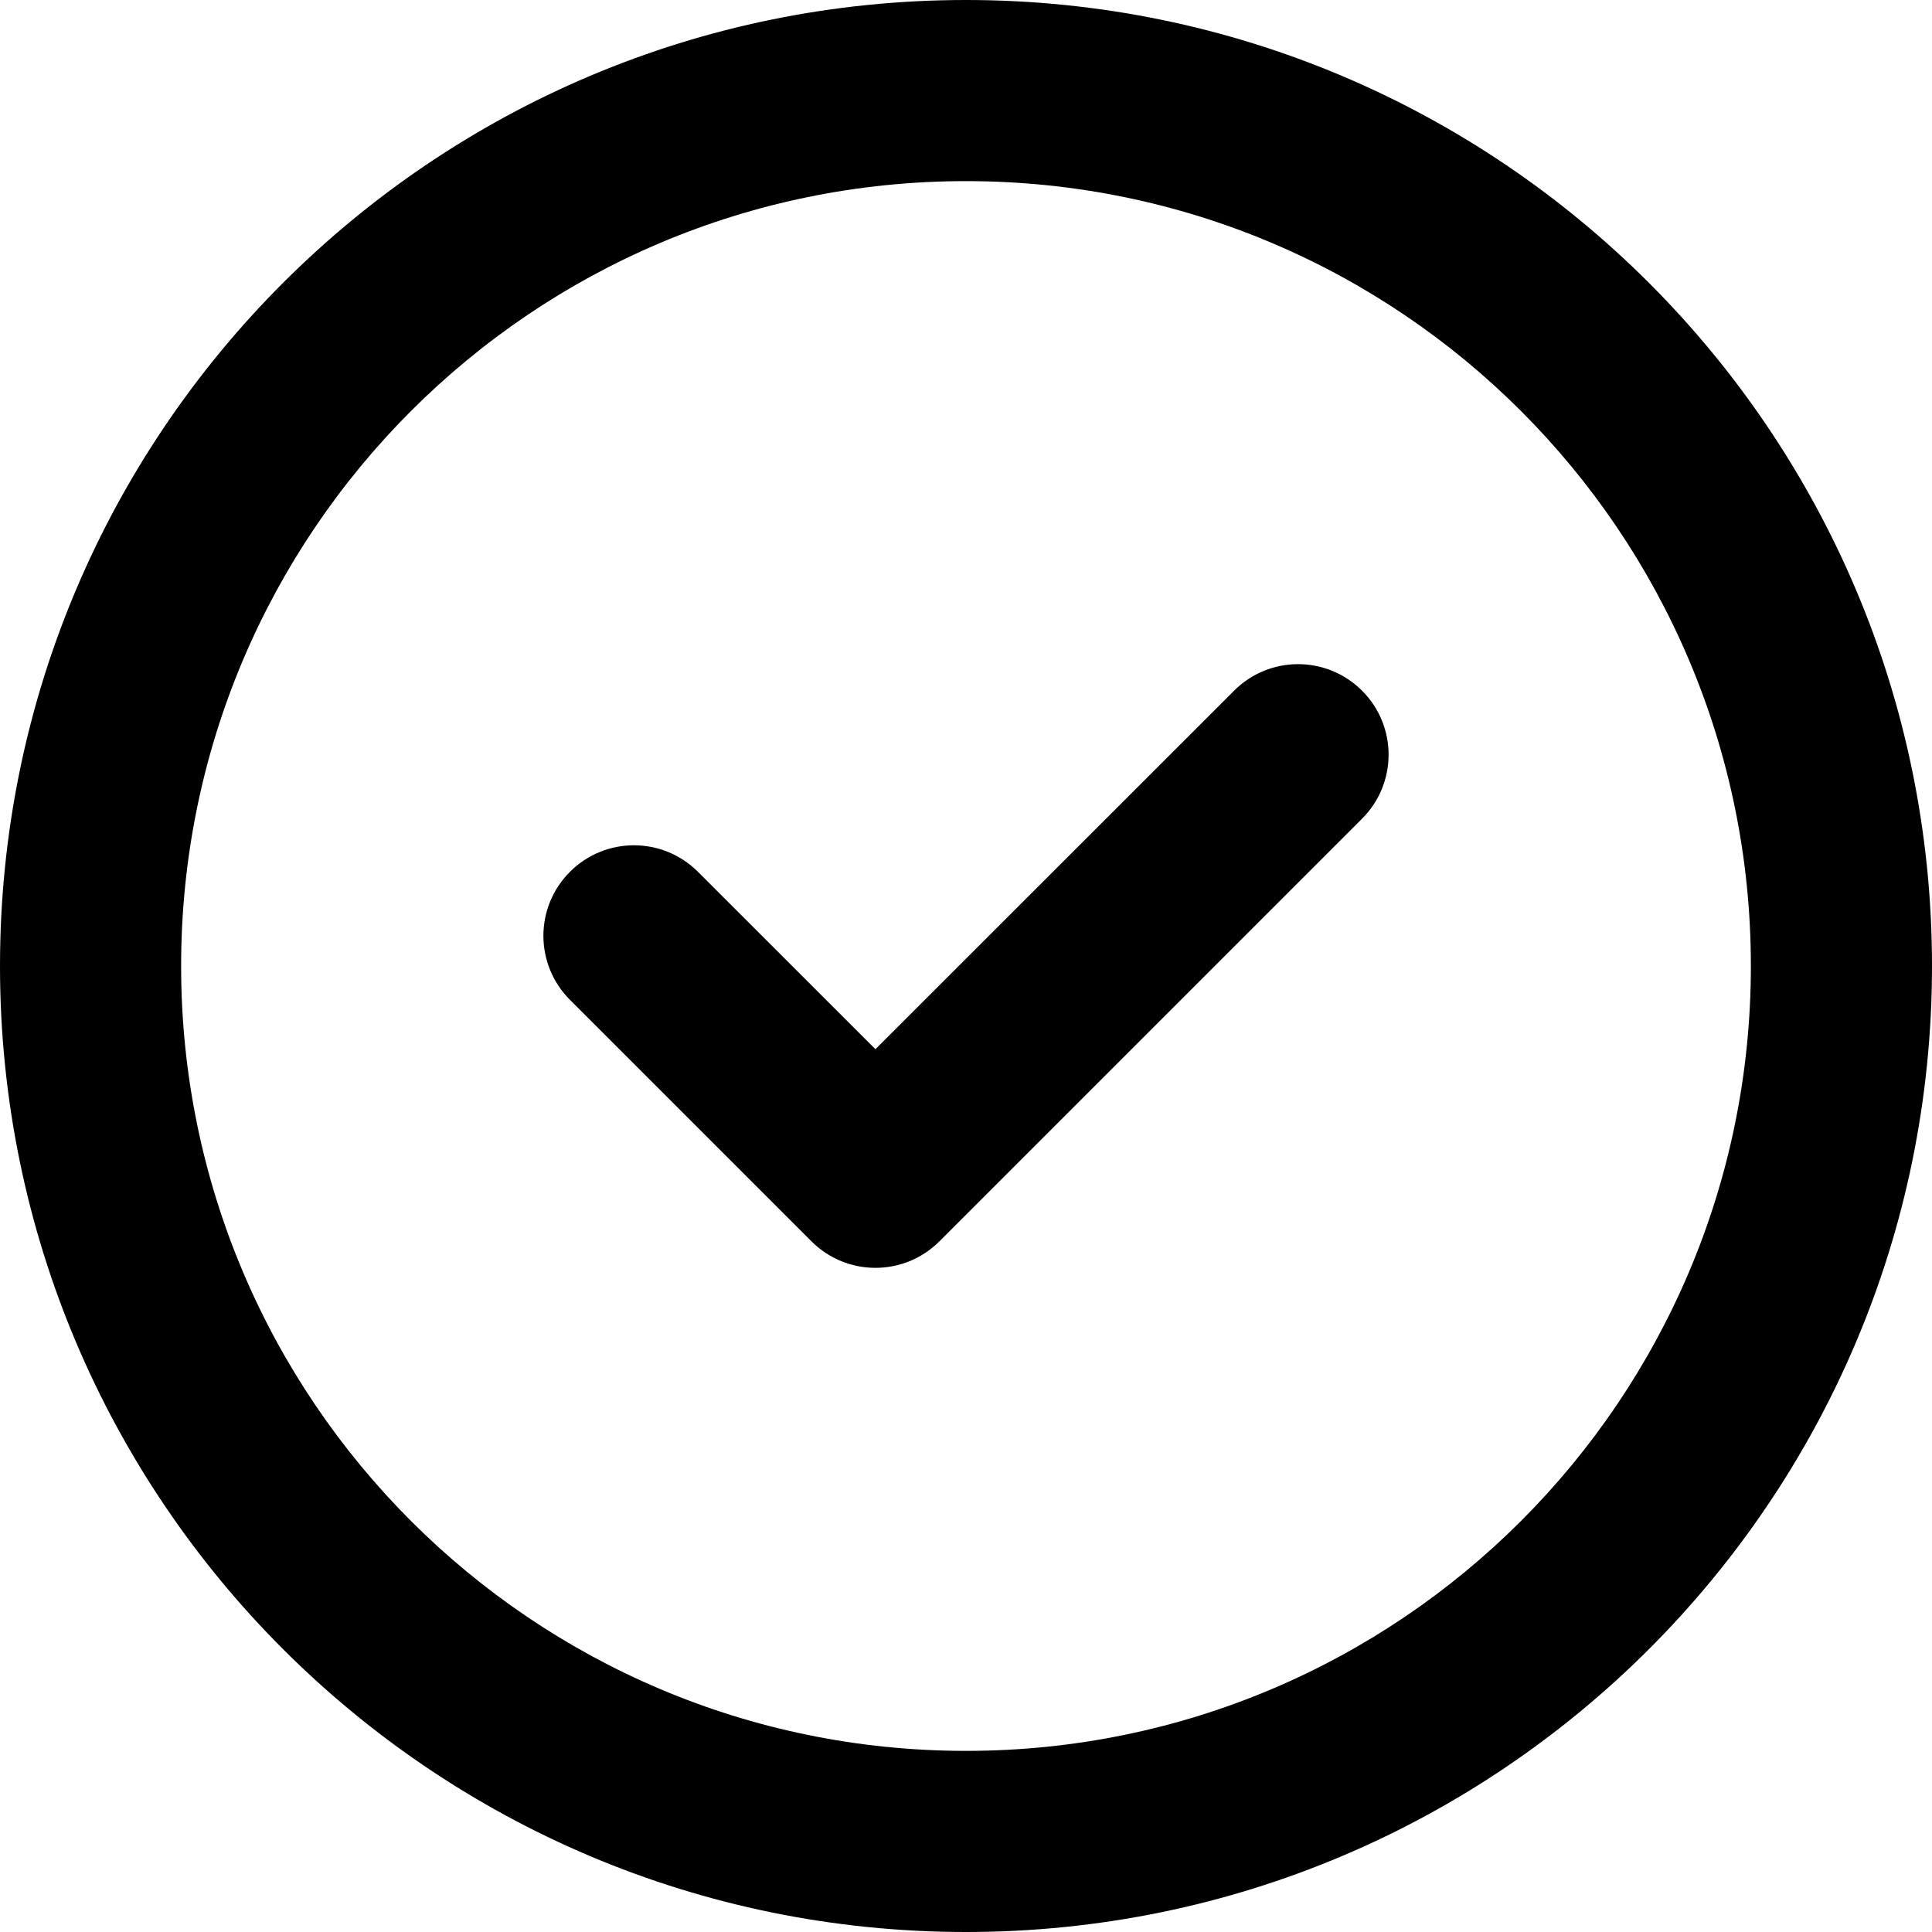
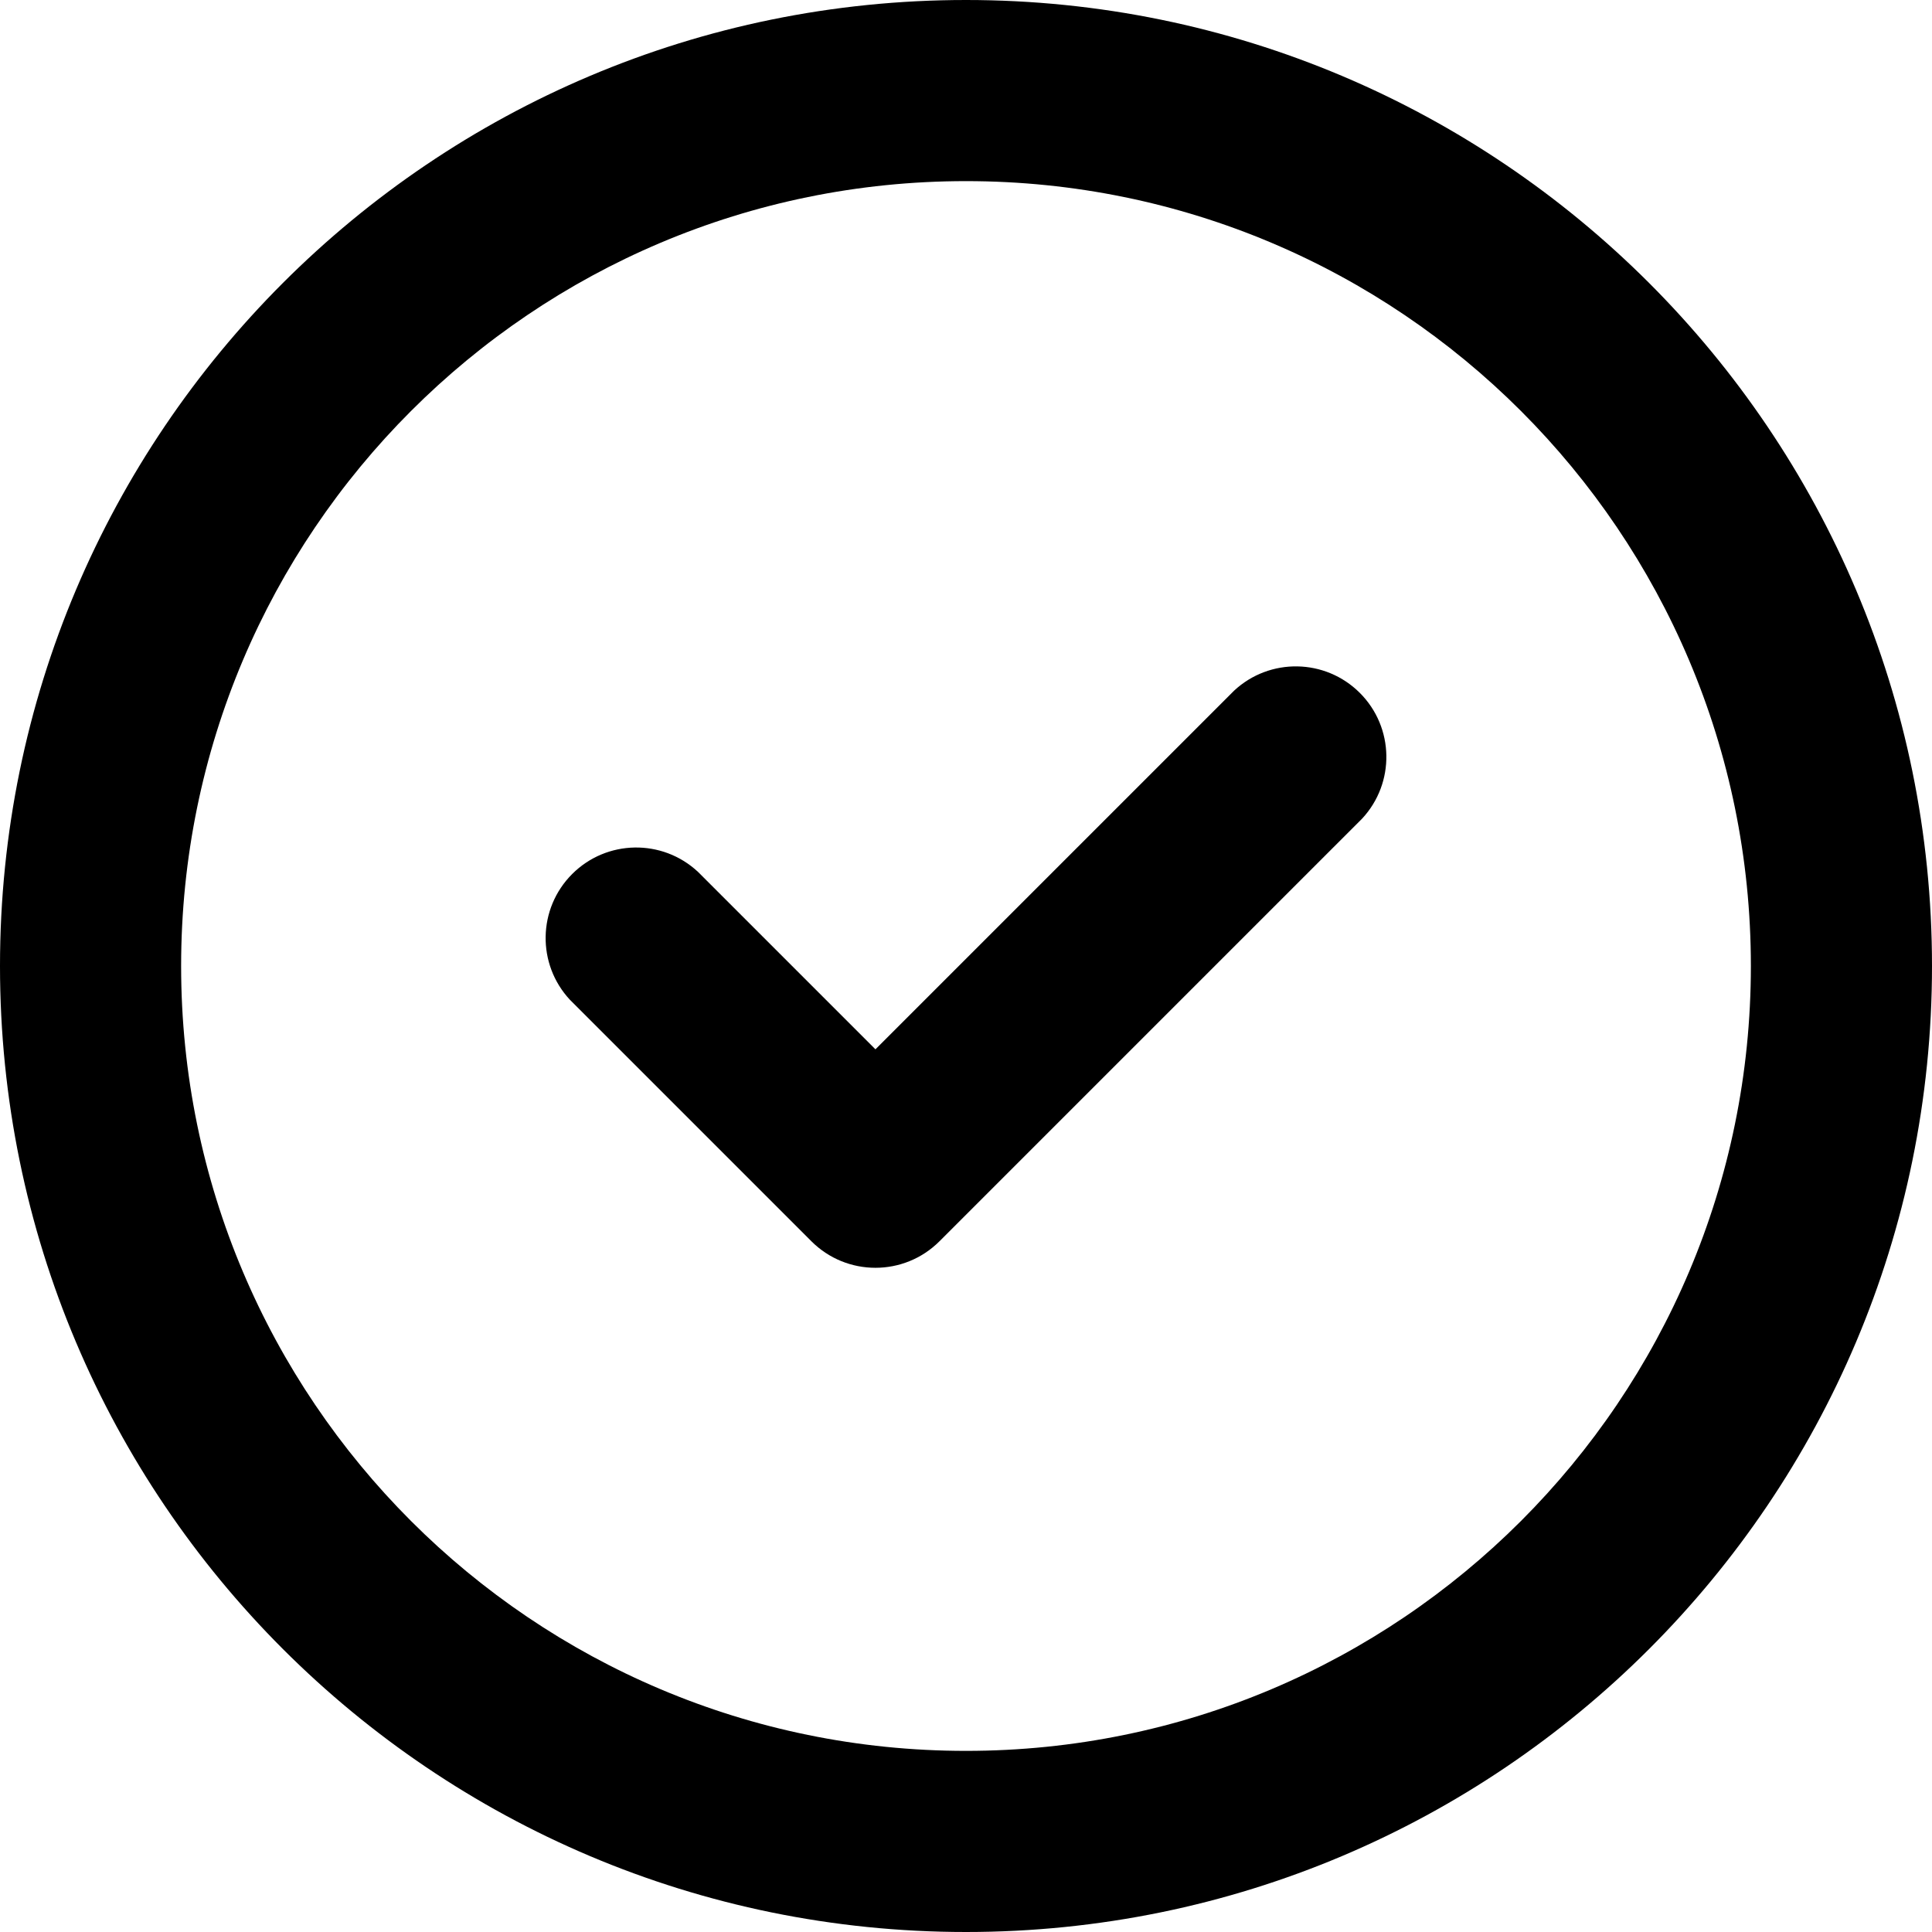
- <svg xmlns="http://www.w3.org/2000/svg" width="16" height="16" viewBox="0 0 16 16" fill="none">
-   <path d="M11.28 6.78C11.573 6.487 11.573 6.013 11.28 5.72C10.987 5.427 10.513 5.427 10.22 5.72L7.25 8.689L5.78 7.22C5.487 6.927 5.013 6.927 4.72 7.22C4.427 7.513 4.427 7.987 4.72 8.28L6.72 10.28C7.013 10.573 7.487 10.573 7.78 10.28L11.28 6.78Z" fill="black" />
-   <path fill-rule="evenodd" clip-rule="evenodd" d="M16 8C16 12.418 12.418 16 8 16C3.582 16 0 12.418 0 8C0 3.582 3.582 0 8 0C12.418 0 16 3.582 16 8ZM14.5 8C14.5 11.59 11.59 14.5 8 14.5C4.41 14.5 1.5 11.59 1.5 8C1.5 4.41 4.41 1.5 8 1.5C11.59 1.5 14.5 4.41 14.5 8Z" fill="black" />
+ <svg xmlns="http://www.w3.org/2000/svg" width="16" height="16" viewBox="0 0 16 16">
+   <path d="M11.28 6.78a.75.75 0 00-1.06-1.06L7.25 8.69 5.78 7.22a.75.75 0 00-1.06 1.06l2 2a.75.75 0 001.06 0l3.5-3.5z" />
+   <path fill-rule="evenodd" d="M16 8A8 8 0 110 8a8 8 0 0116 0zm-1.5 0a6.5 6.5 0 11-13 0 6.5 6.5 0 0113 0z" />
</svg>
